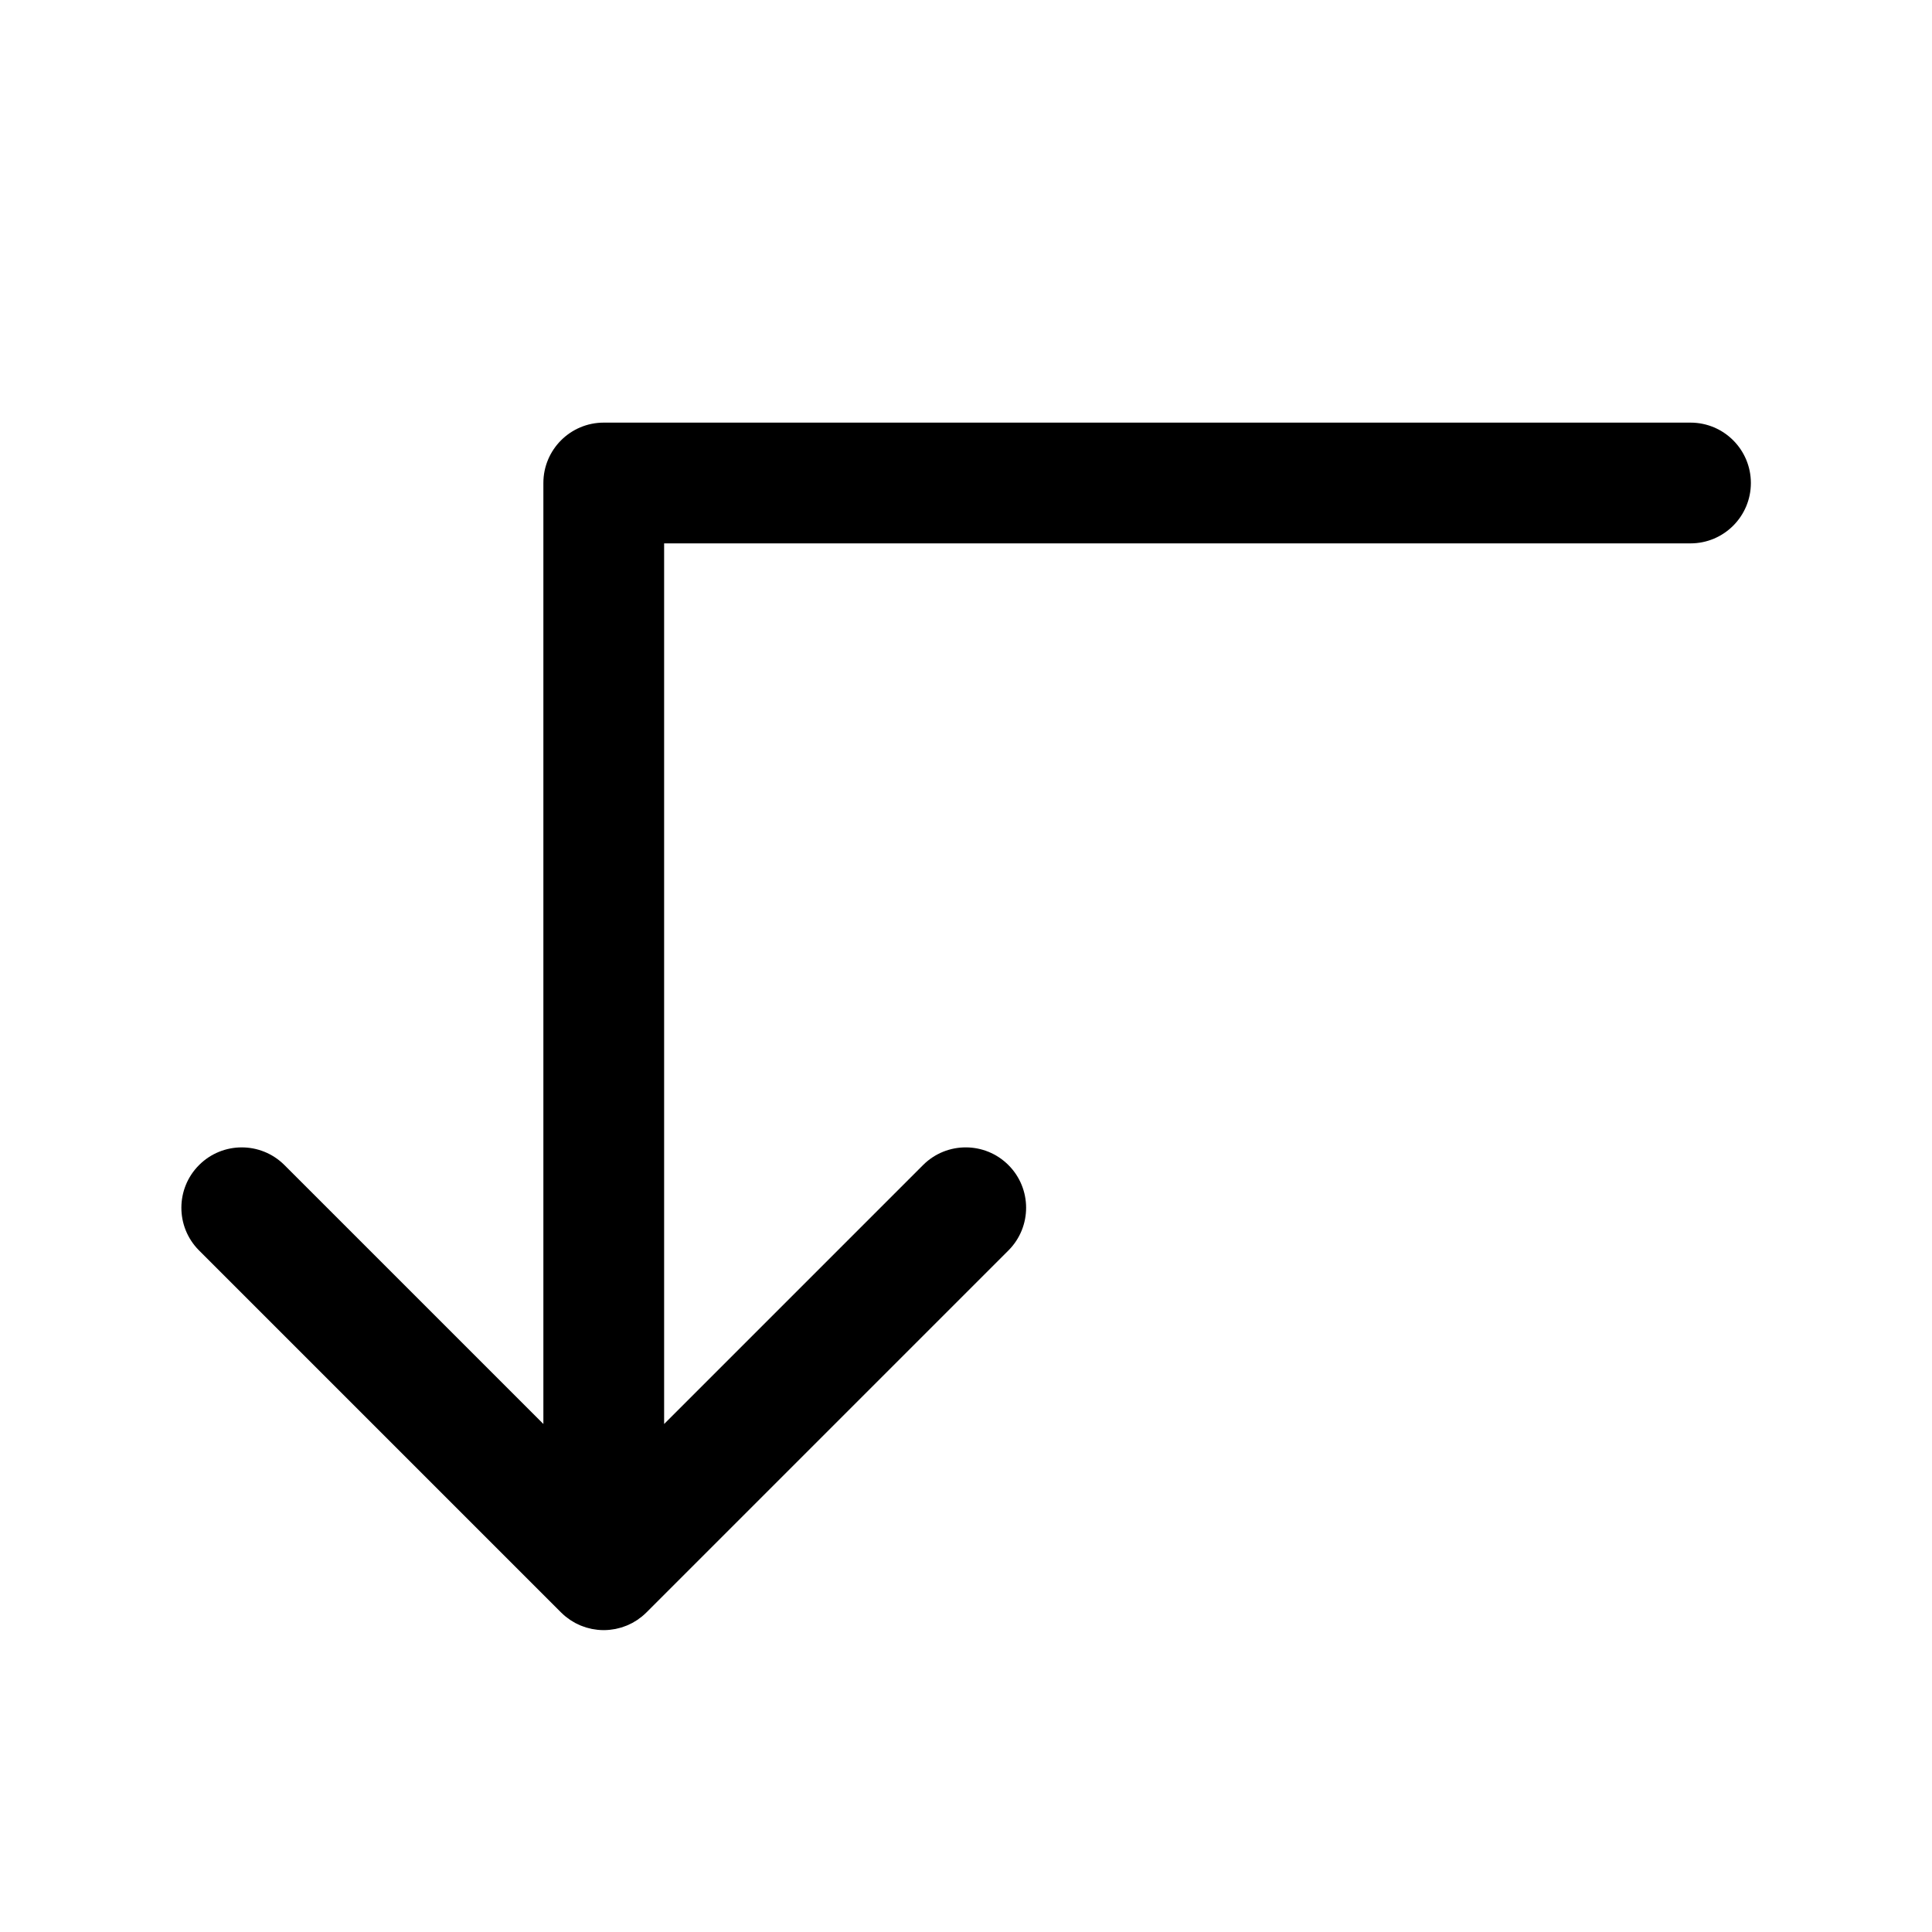
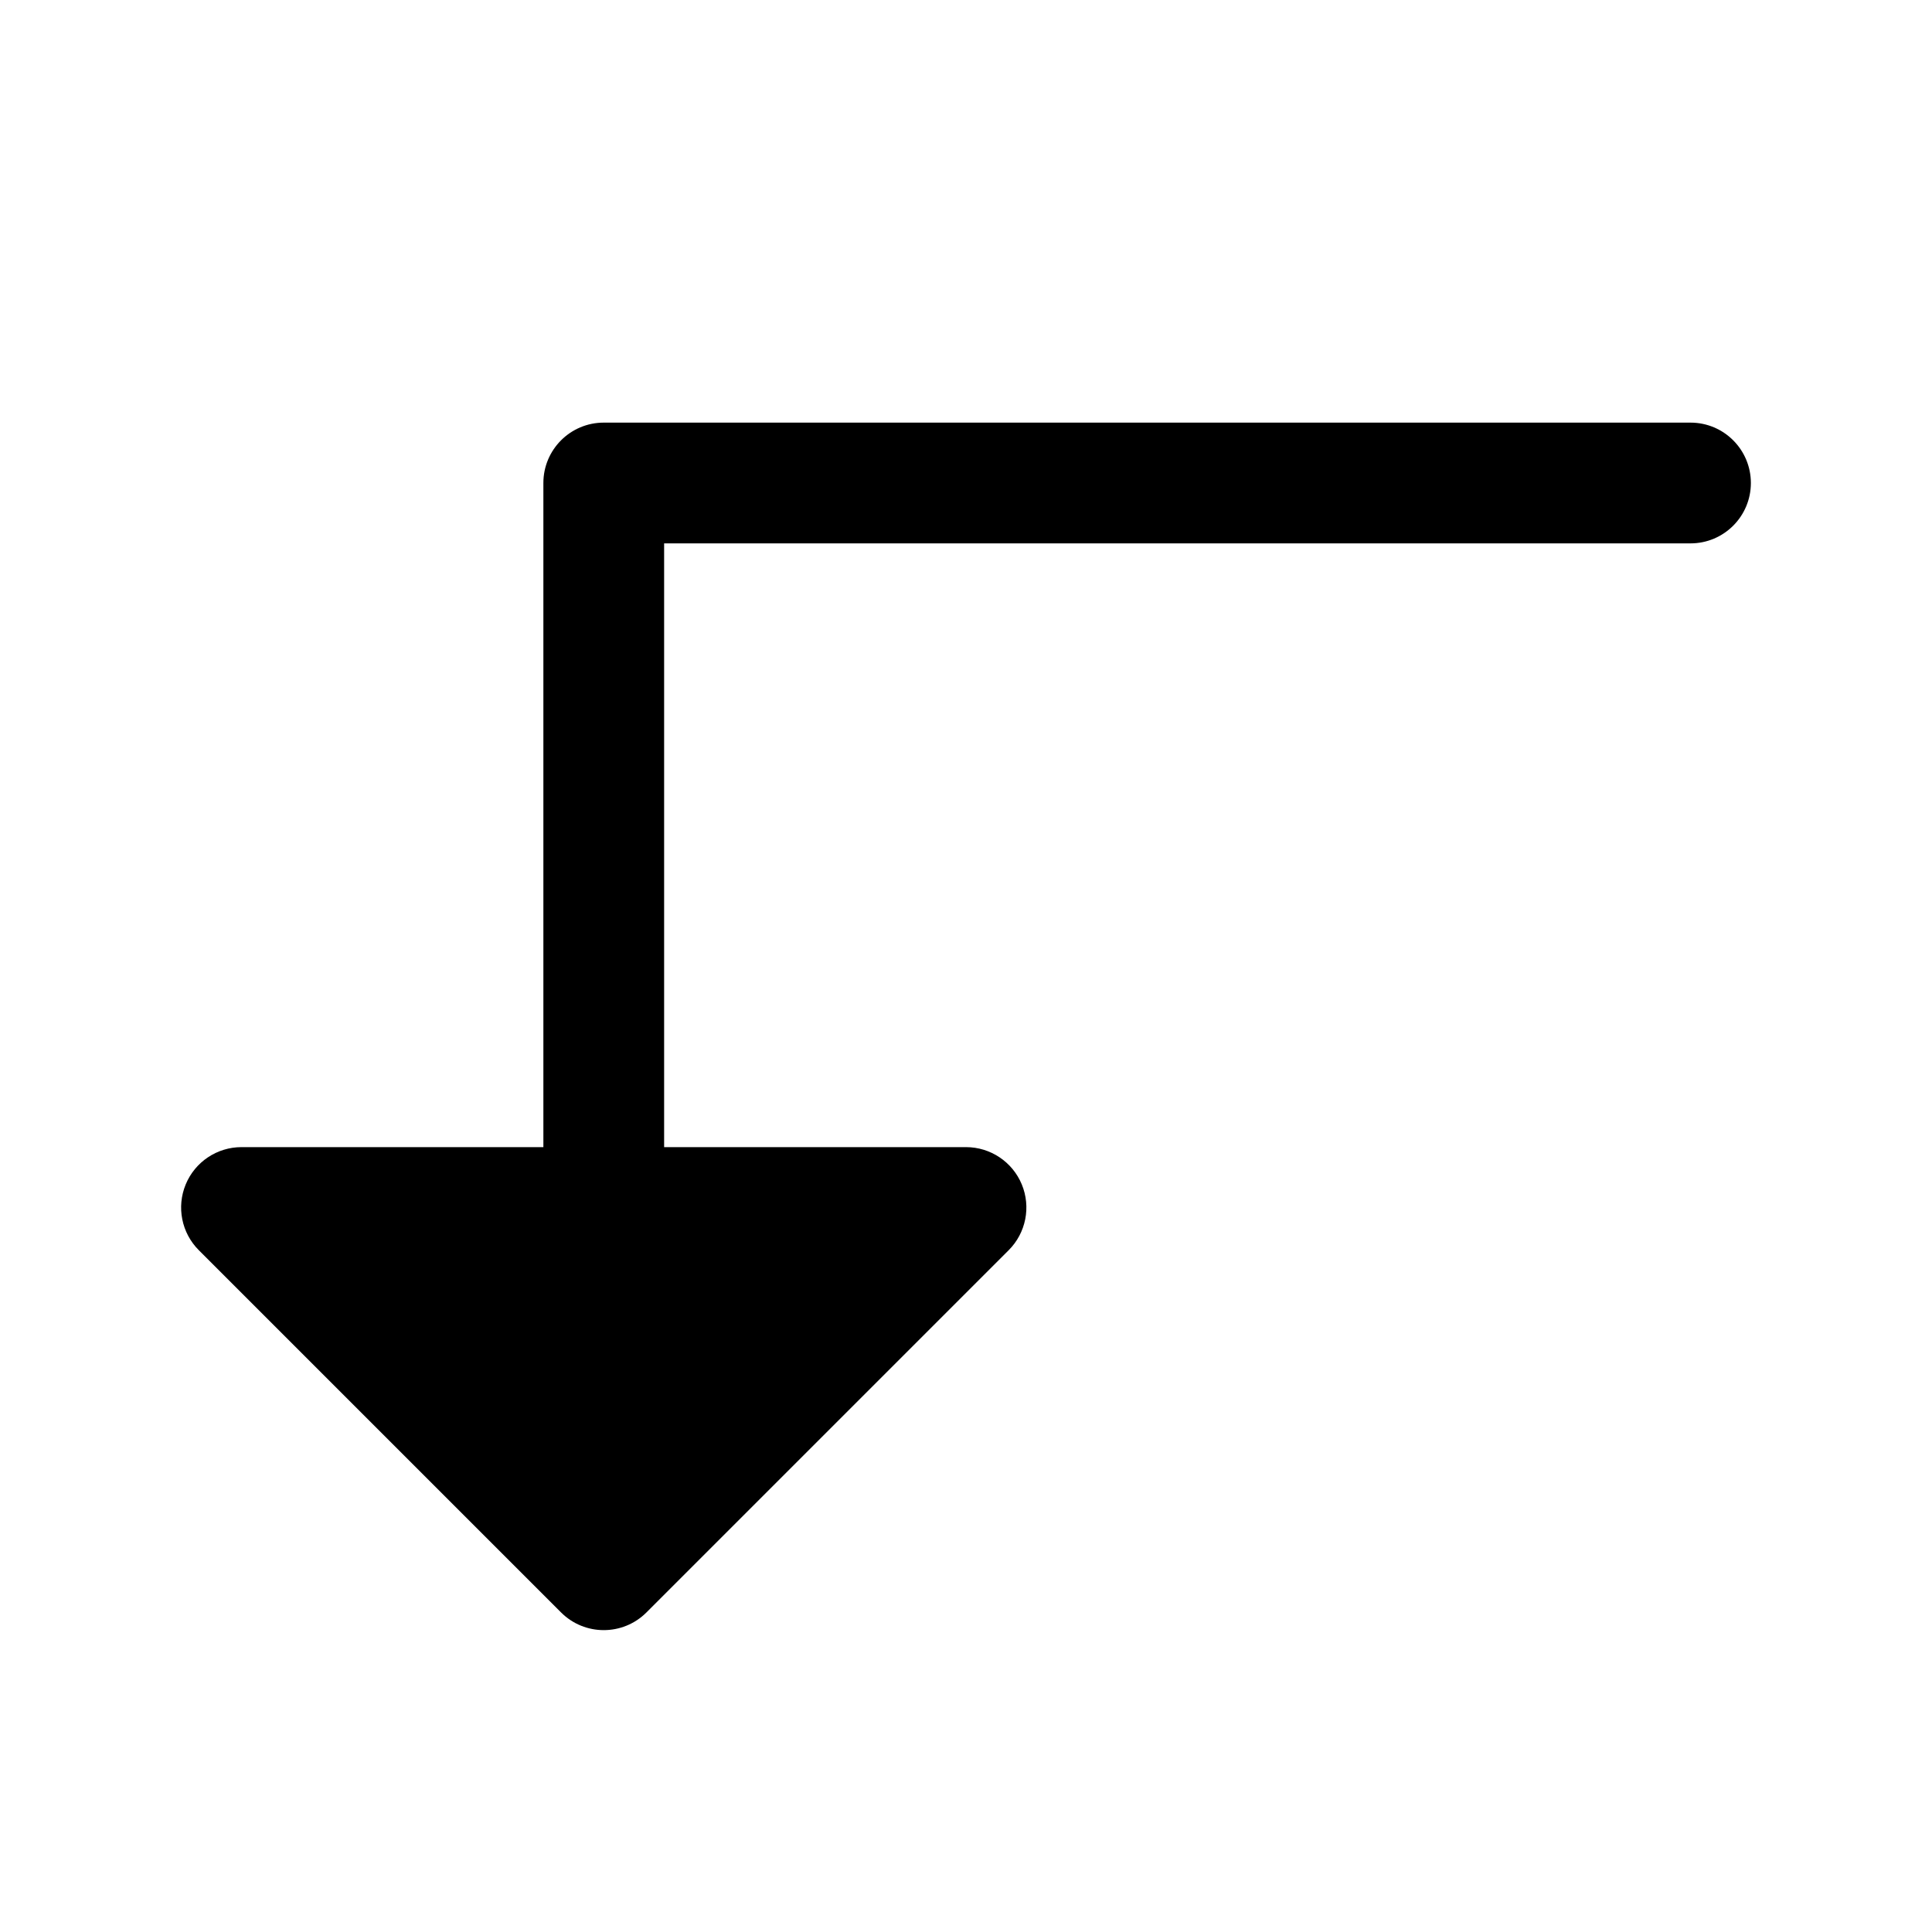
<svg xmlns="http://www.w3.org/2000/svg" id="Flat" viewBox="0 0 256 256">
-   <path d="M232,64a8,8,0,0,1-8,8H88V188.686l34.343-34.343a8,8,0,0,1,11.314,11.313l-48,48c-.016.016-.034.029-.05.045-.172.169-.35.331-.536.484-.094.078-.194.145-.291.218-.112.084-.221.171-.338.249-.115.077-.234.143-.352.214-.106.063-.21.13-.319.189-.12.064-.243.119-.366.176-.114.054-.227.111-.344.159-.118.049-.239.088-.359.131-.126.046-.251.094-.381.133-.12.036-.241.063-.362.093-.132.033-.262.07-.396.097-.141.028-.283.044-.425.065-.116.017-.231.039-.349.05C80.527,215.986,80.264,216,80,216s-.527-.014-.79-.04c-.118-.012-.233-.034-.349-.05-.142-.02-.284-.037-.425-.065-.134-.027-.264-.064-.396-.097-.121-.03-.243-.057-.362-.093-.129-.039-.254-.088-.381-.133-.12-.043-.241-.082-.359-.131-.117-.049-.23-.105-.344-.159-.123-.058-.246-.112-.366-.176-.109-.059-.213-.125-.319-.189-.118-.07-.237-.137-.352-.214-.116-.078-.226-.165-.338-.249-.097-.073-.197-.14-.291-.218-.186-.153-.364-.315-.536-.484-.016-.016-.034-.029-.05-.045l-48-48a8,8,0,0,1,11.314-11.313L72,188.686V64a8,8,0,0,1,8-8H224A8,8,0,0,1,232,64Z" />
+   <path d="M232,64a8,8,0,0,1-8,8H88v80h40a8,8,0,0,1,5.657,13.657l-48,48a8.001,8.001,0,0,1-11.314,0l-48-48A8,8,0,0,1,32,152H72V64a8,8,0,0,1,8-8H224A8,8,0,0,1,232,64Z" />
</svg>
